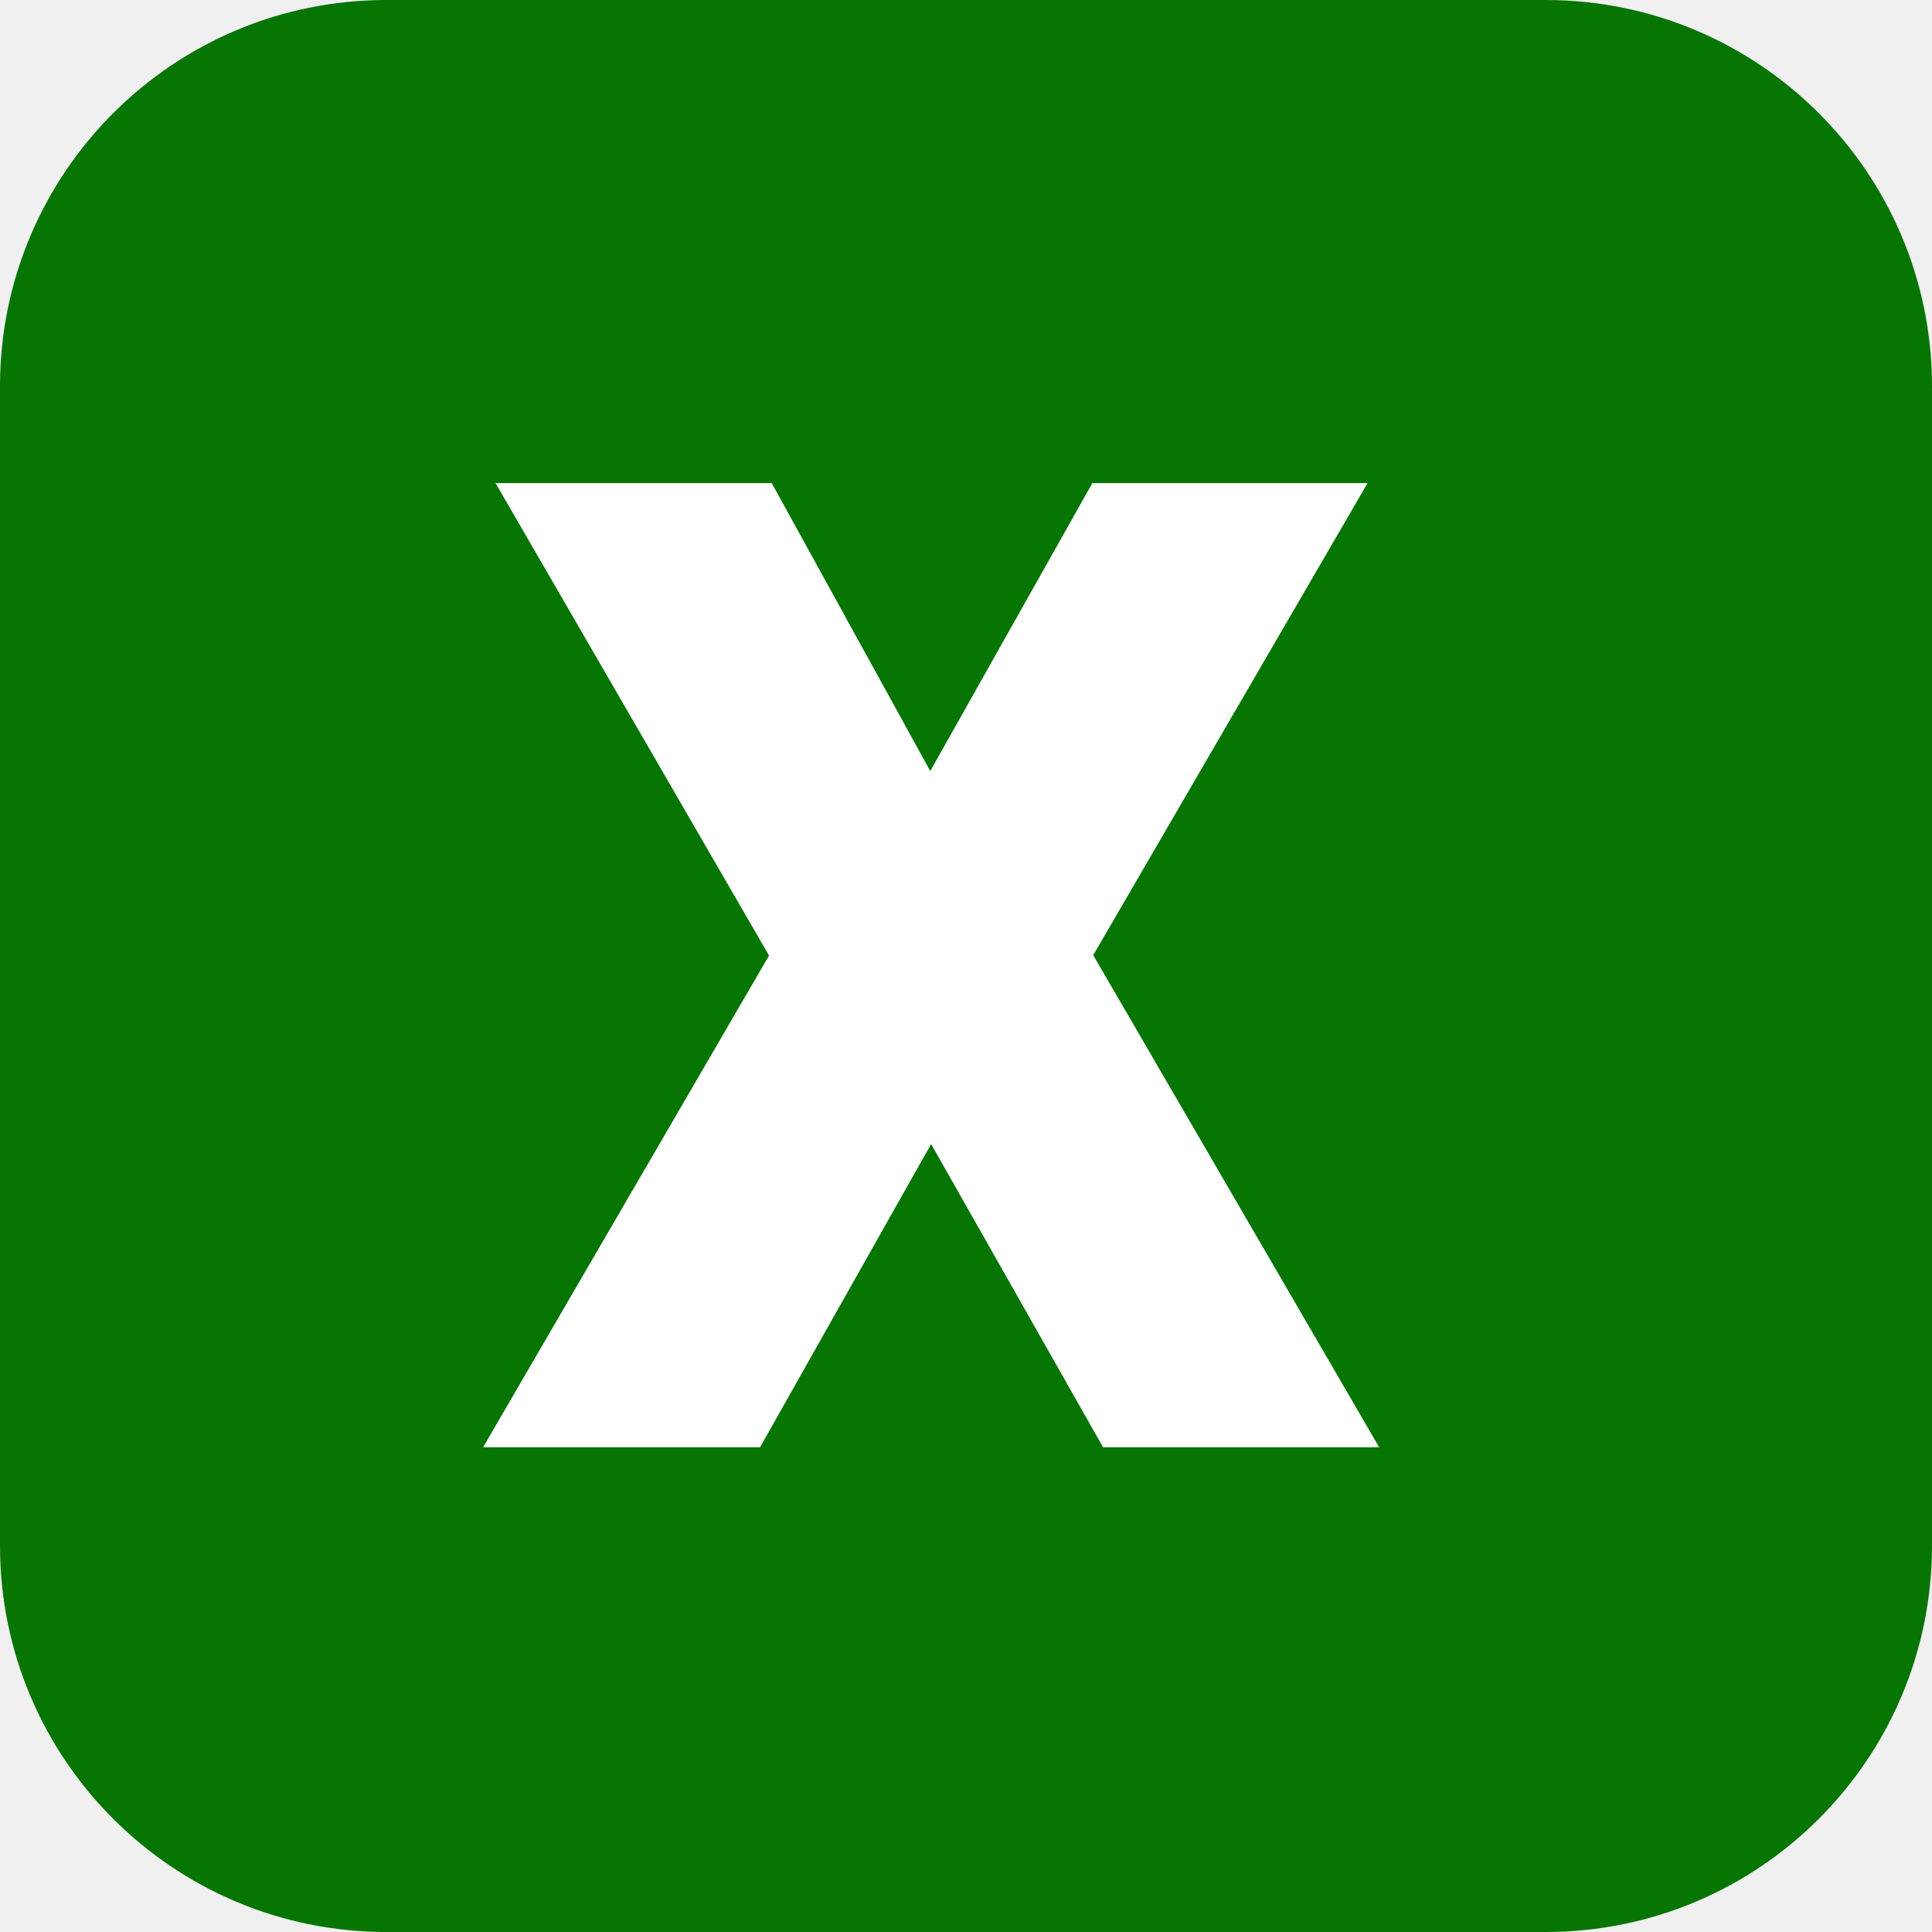
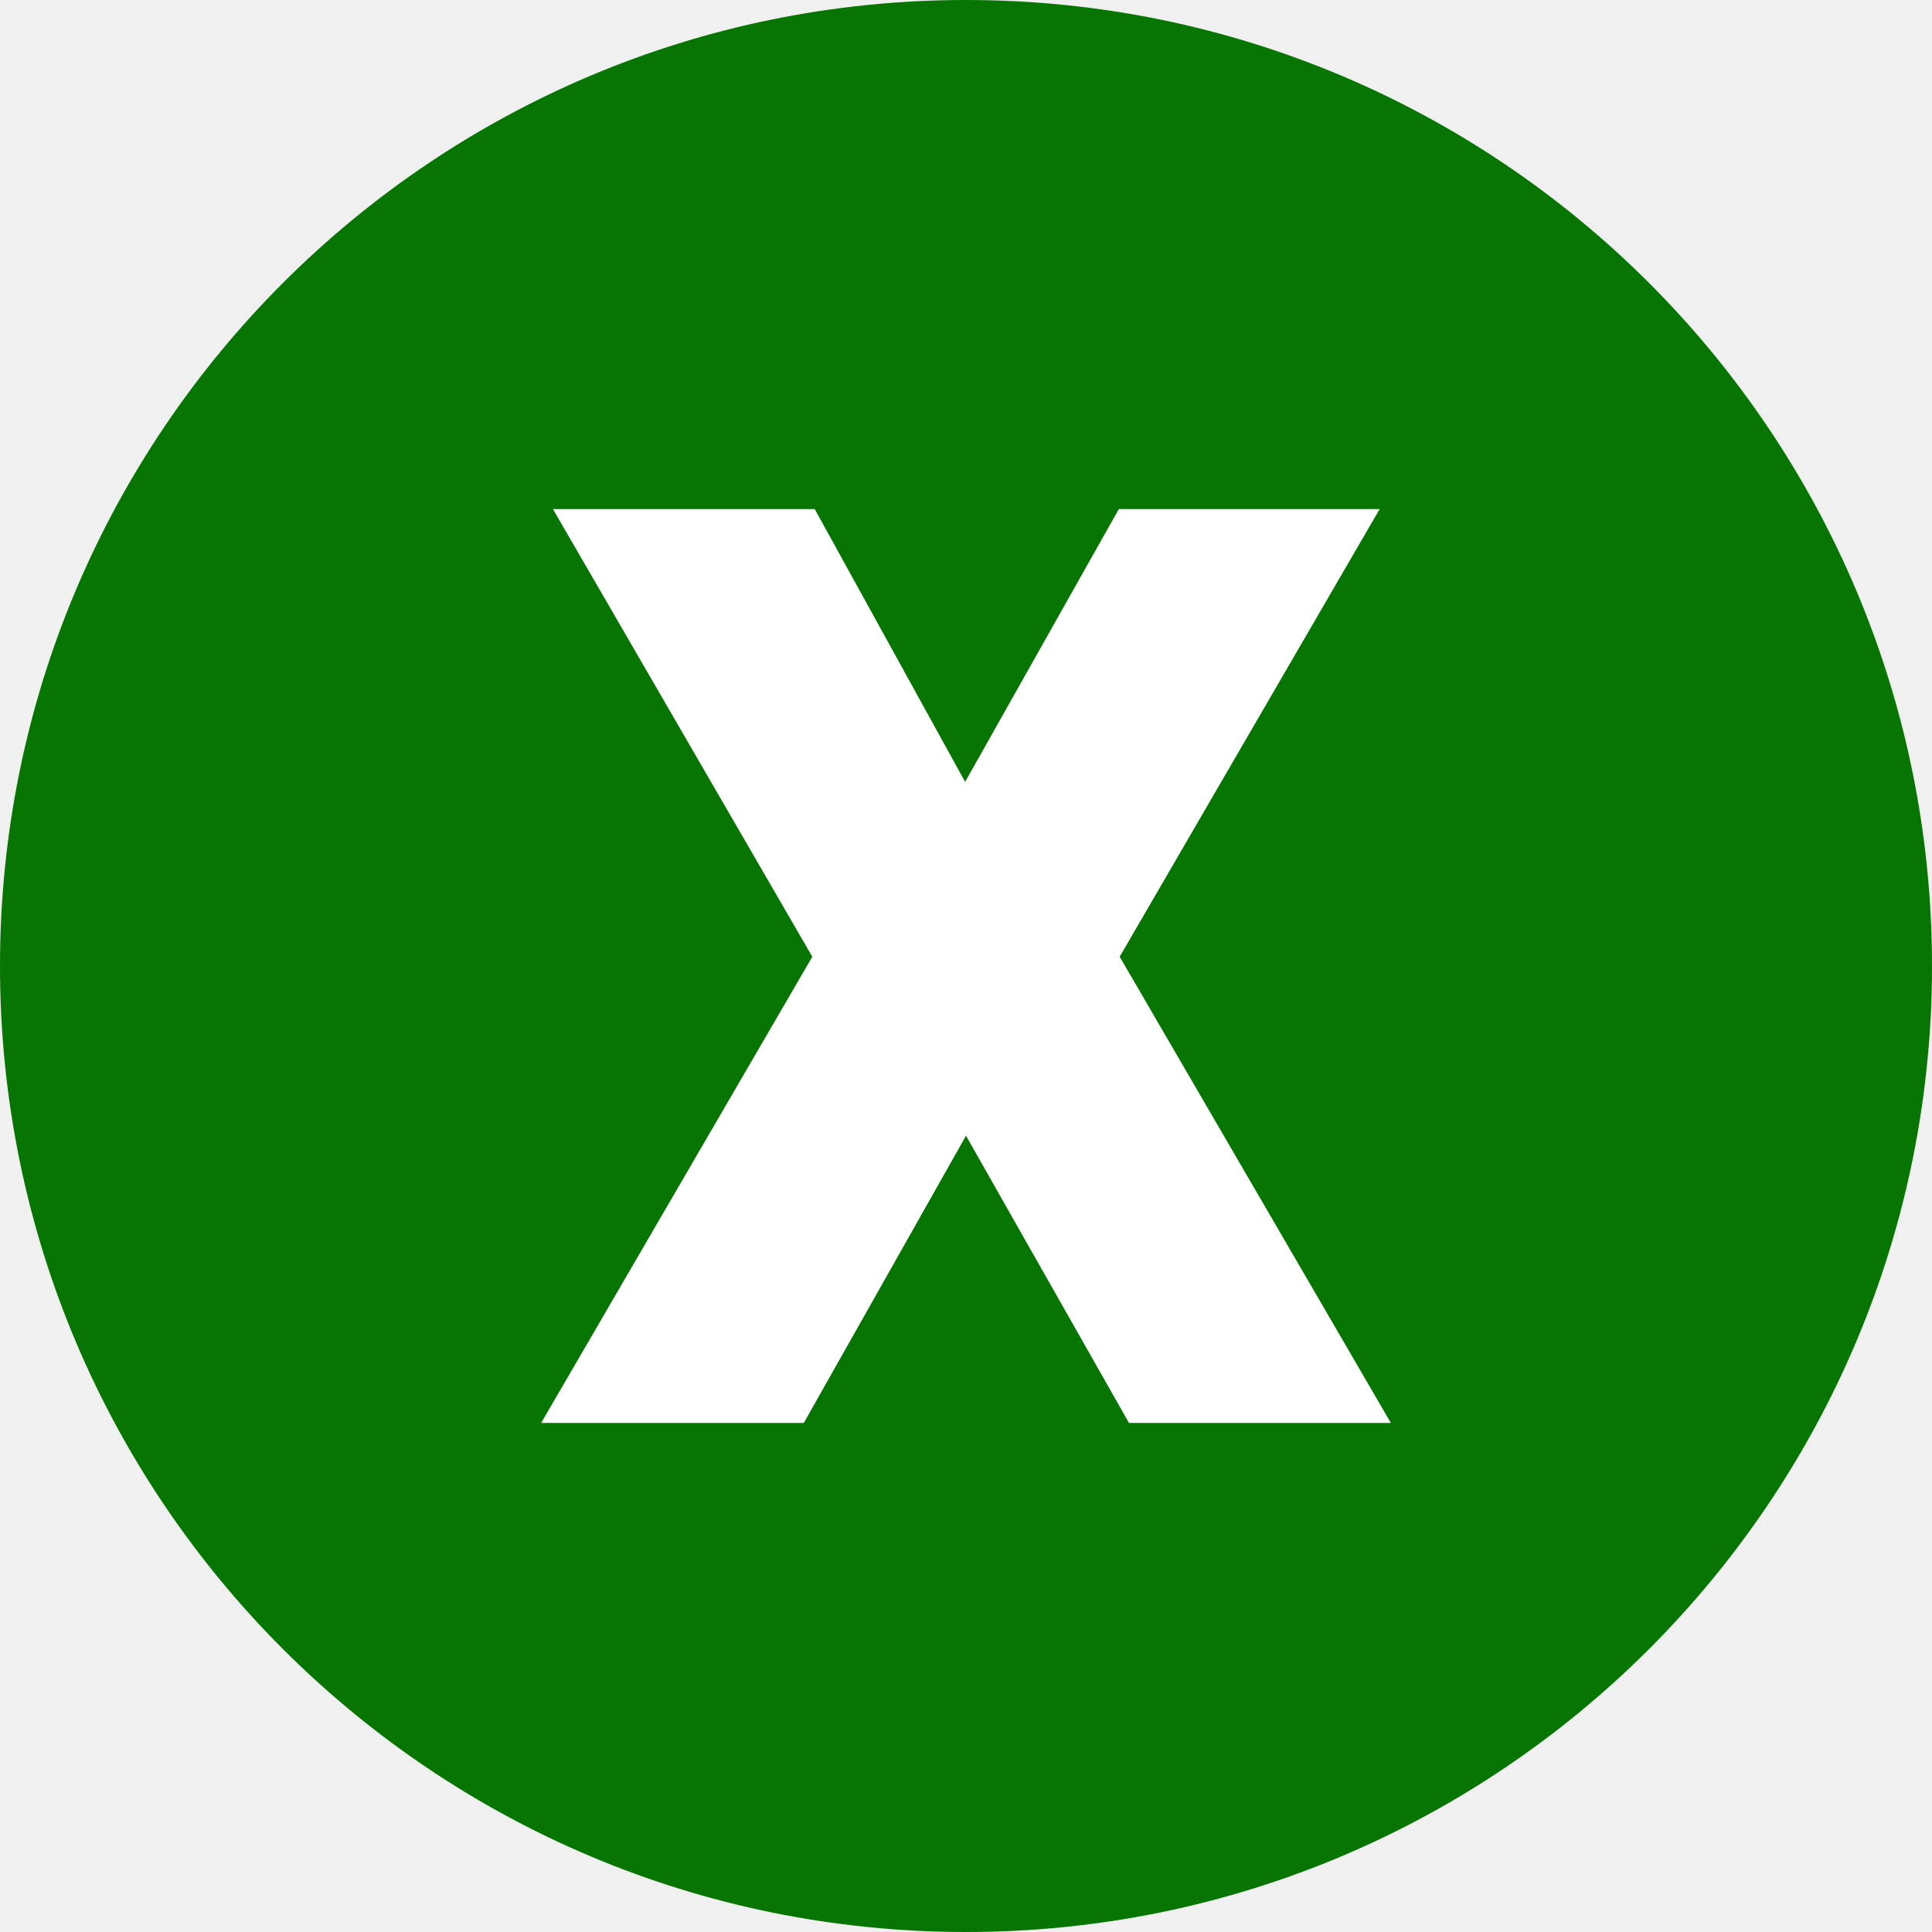
<svg xmlns="http://www.w3.org/2000/svg" width="20" height="20" viewBox="0 0 20 20">
-   <rect data-name="사각형 6002" width="20" height="20" rx="4" style="fill:#067502" />
-   <path data-name="패스 3973" d="m.479-6 1.678-2.981h2.849l-2.84 4.887L5.126 1H2.268L.488-2.139-1.283 1H-4.15l2.96-5.09-2.831-4.891h2.859z" transform="translate(9.151 13.982)" style="fill:#fff" />
+   <rect data-name="사각형 6002" width="20" height="20" rx="10" style="fill:#067502" />
+   <path data-name="패스 3973" d="M.239-6.157 1.83-8.981h2.7L1.839-4.347 4.646.479H1.935L.248-2.494-1.431.479H-4.15l2.807-4.826-2.685-4.634h2.71z" transform="translate(9.752 14.251)" style="fill:#fff" />
</svg>
